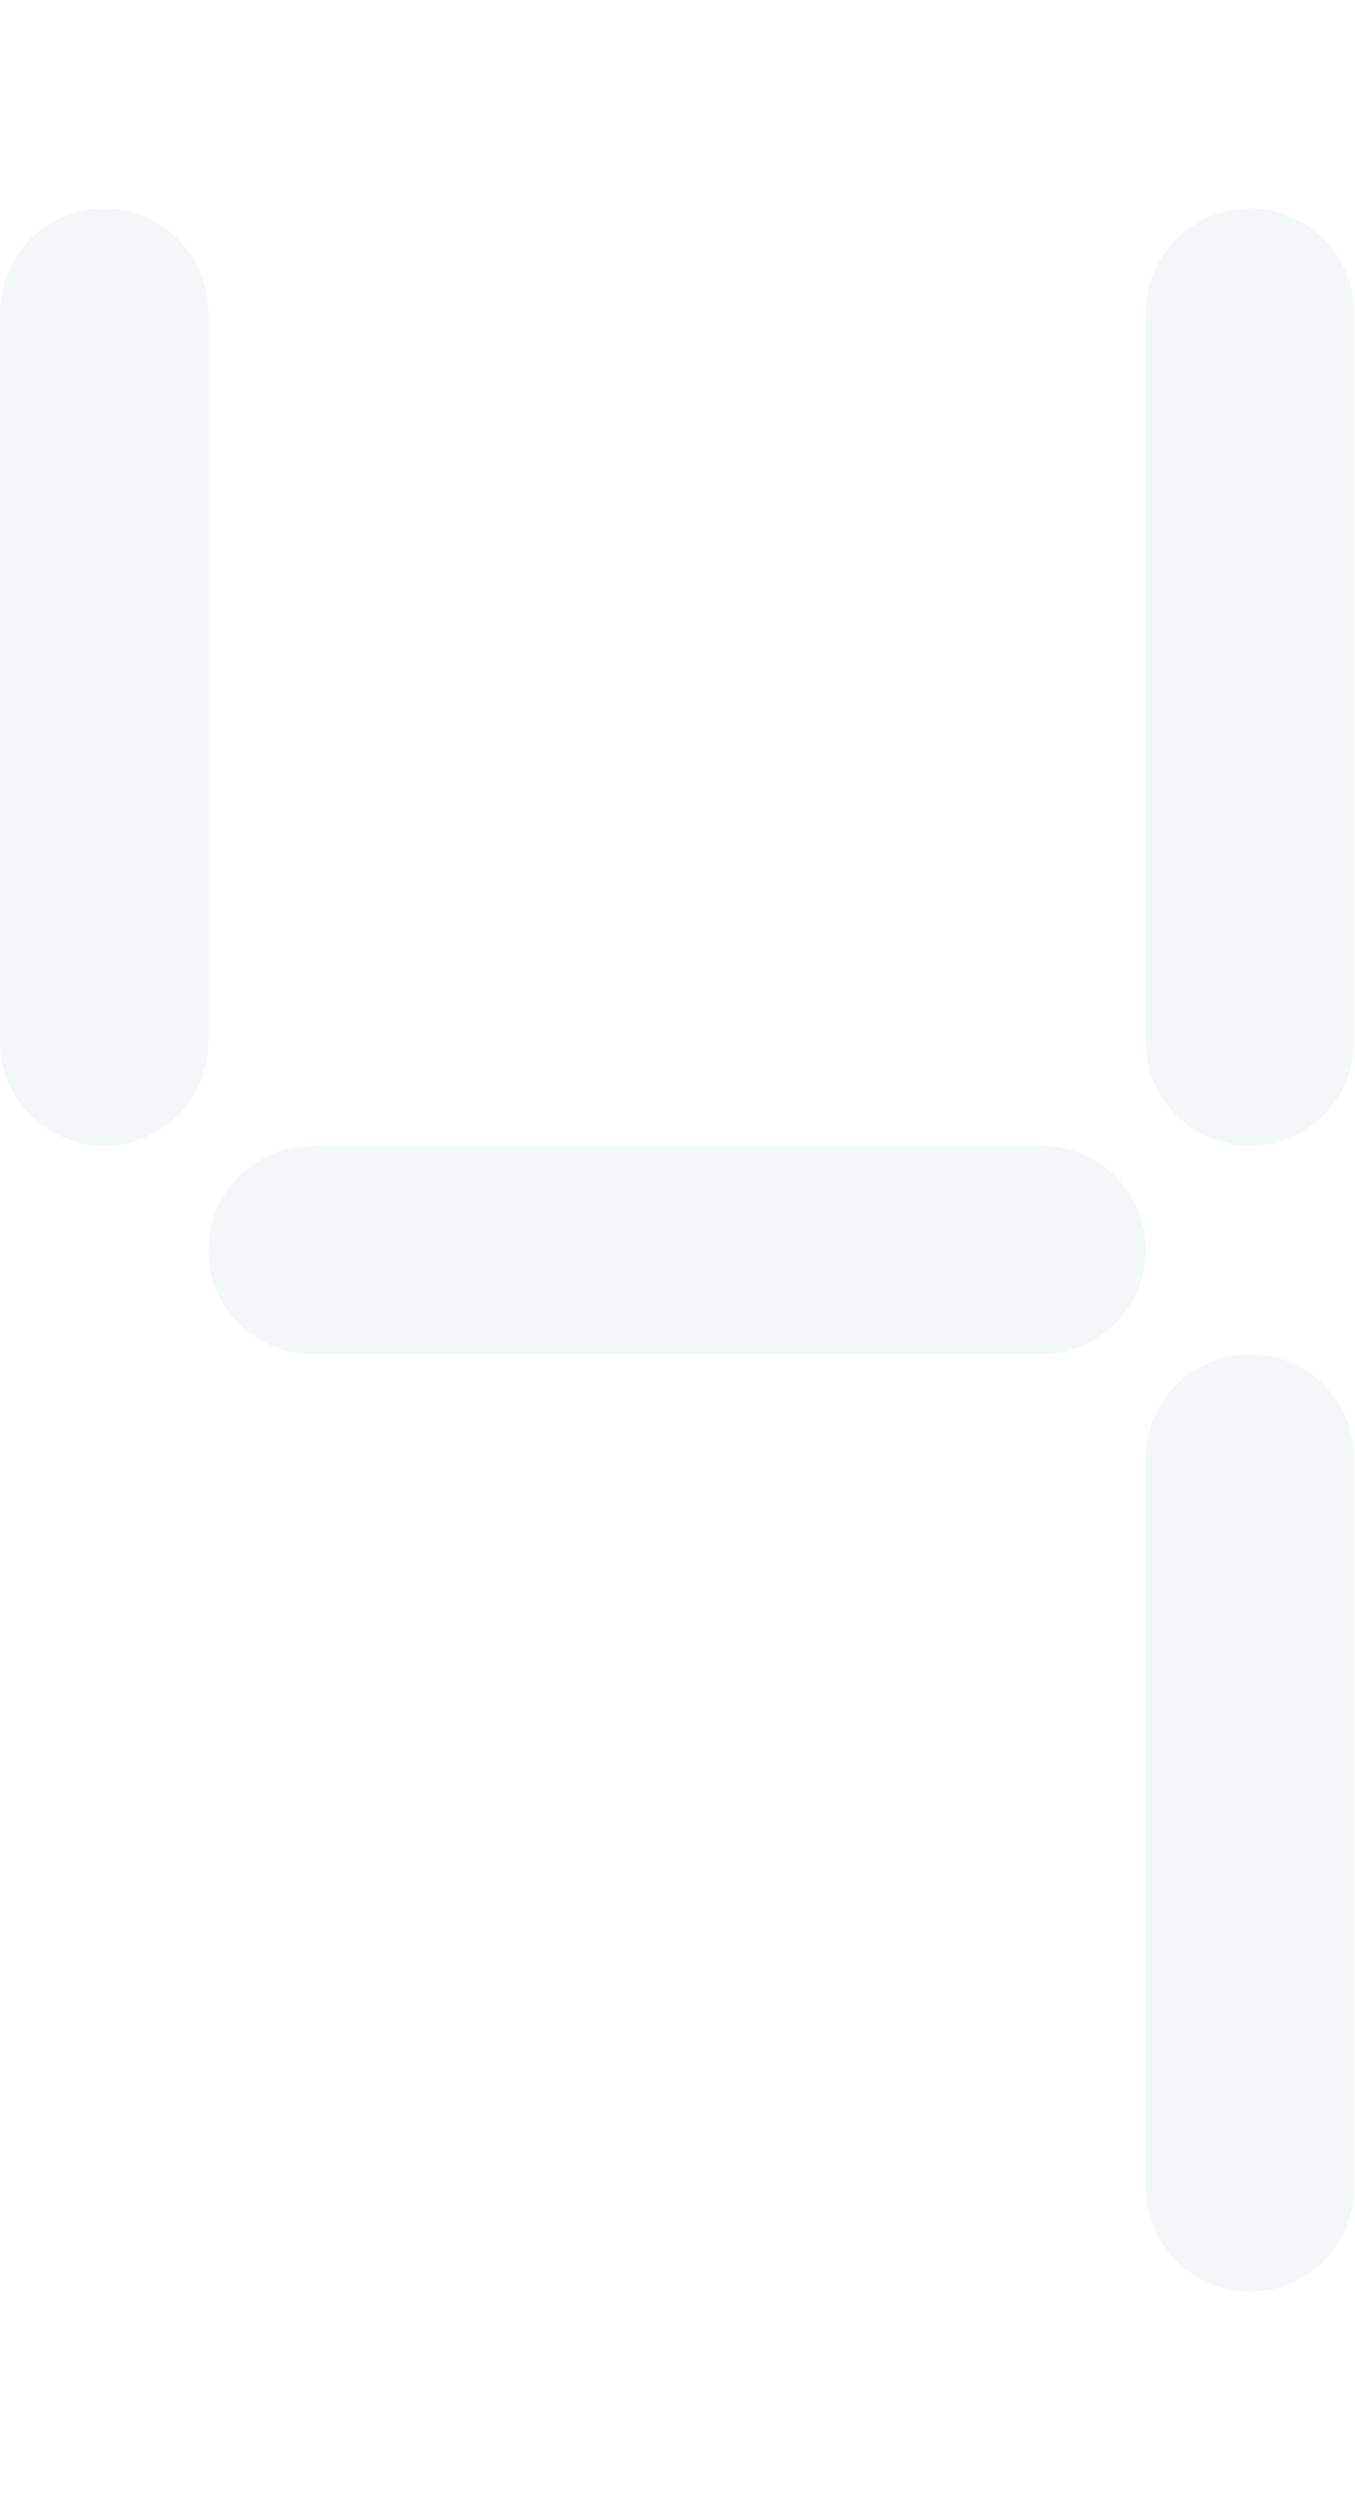
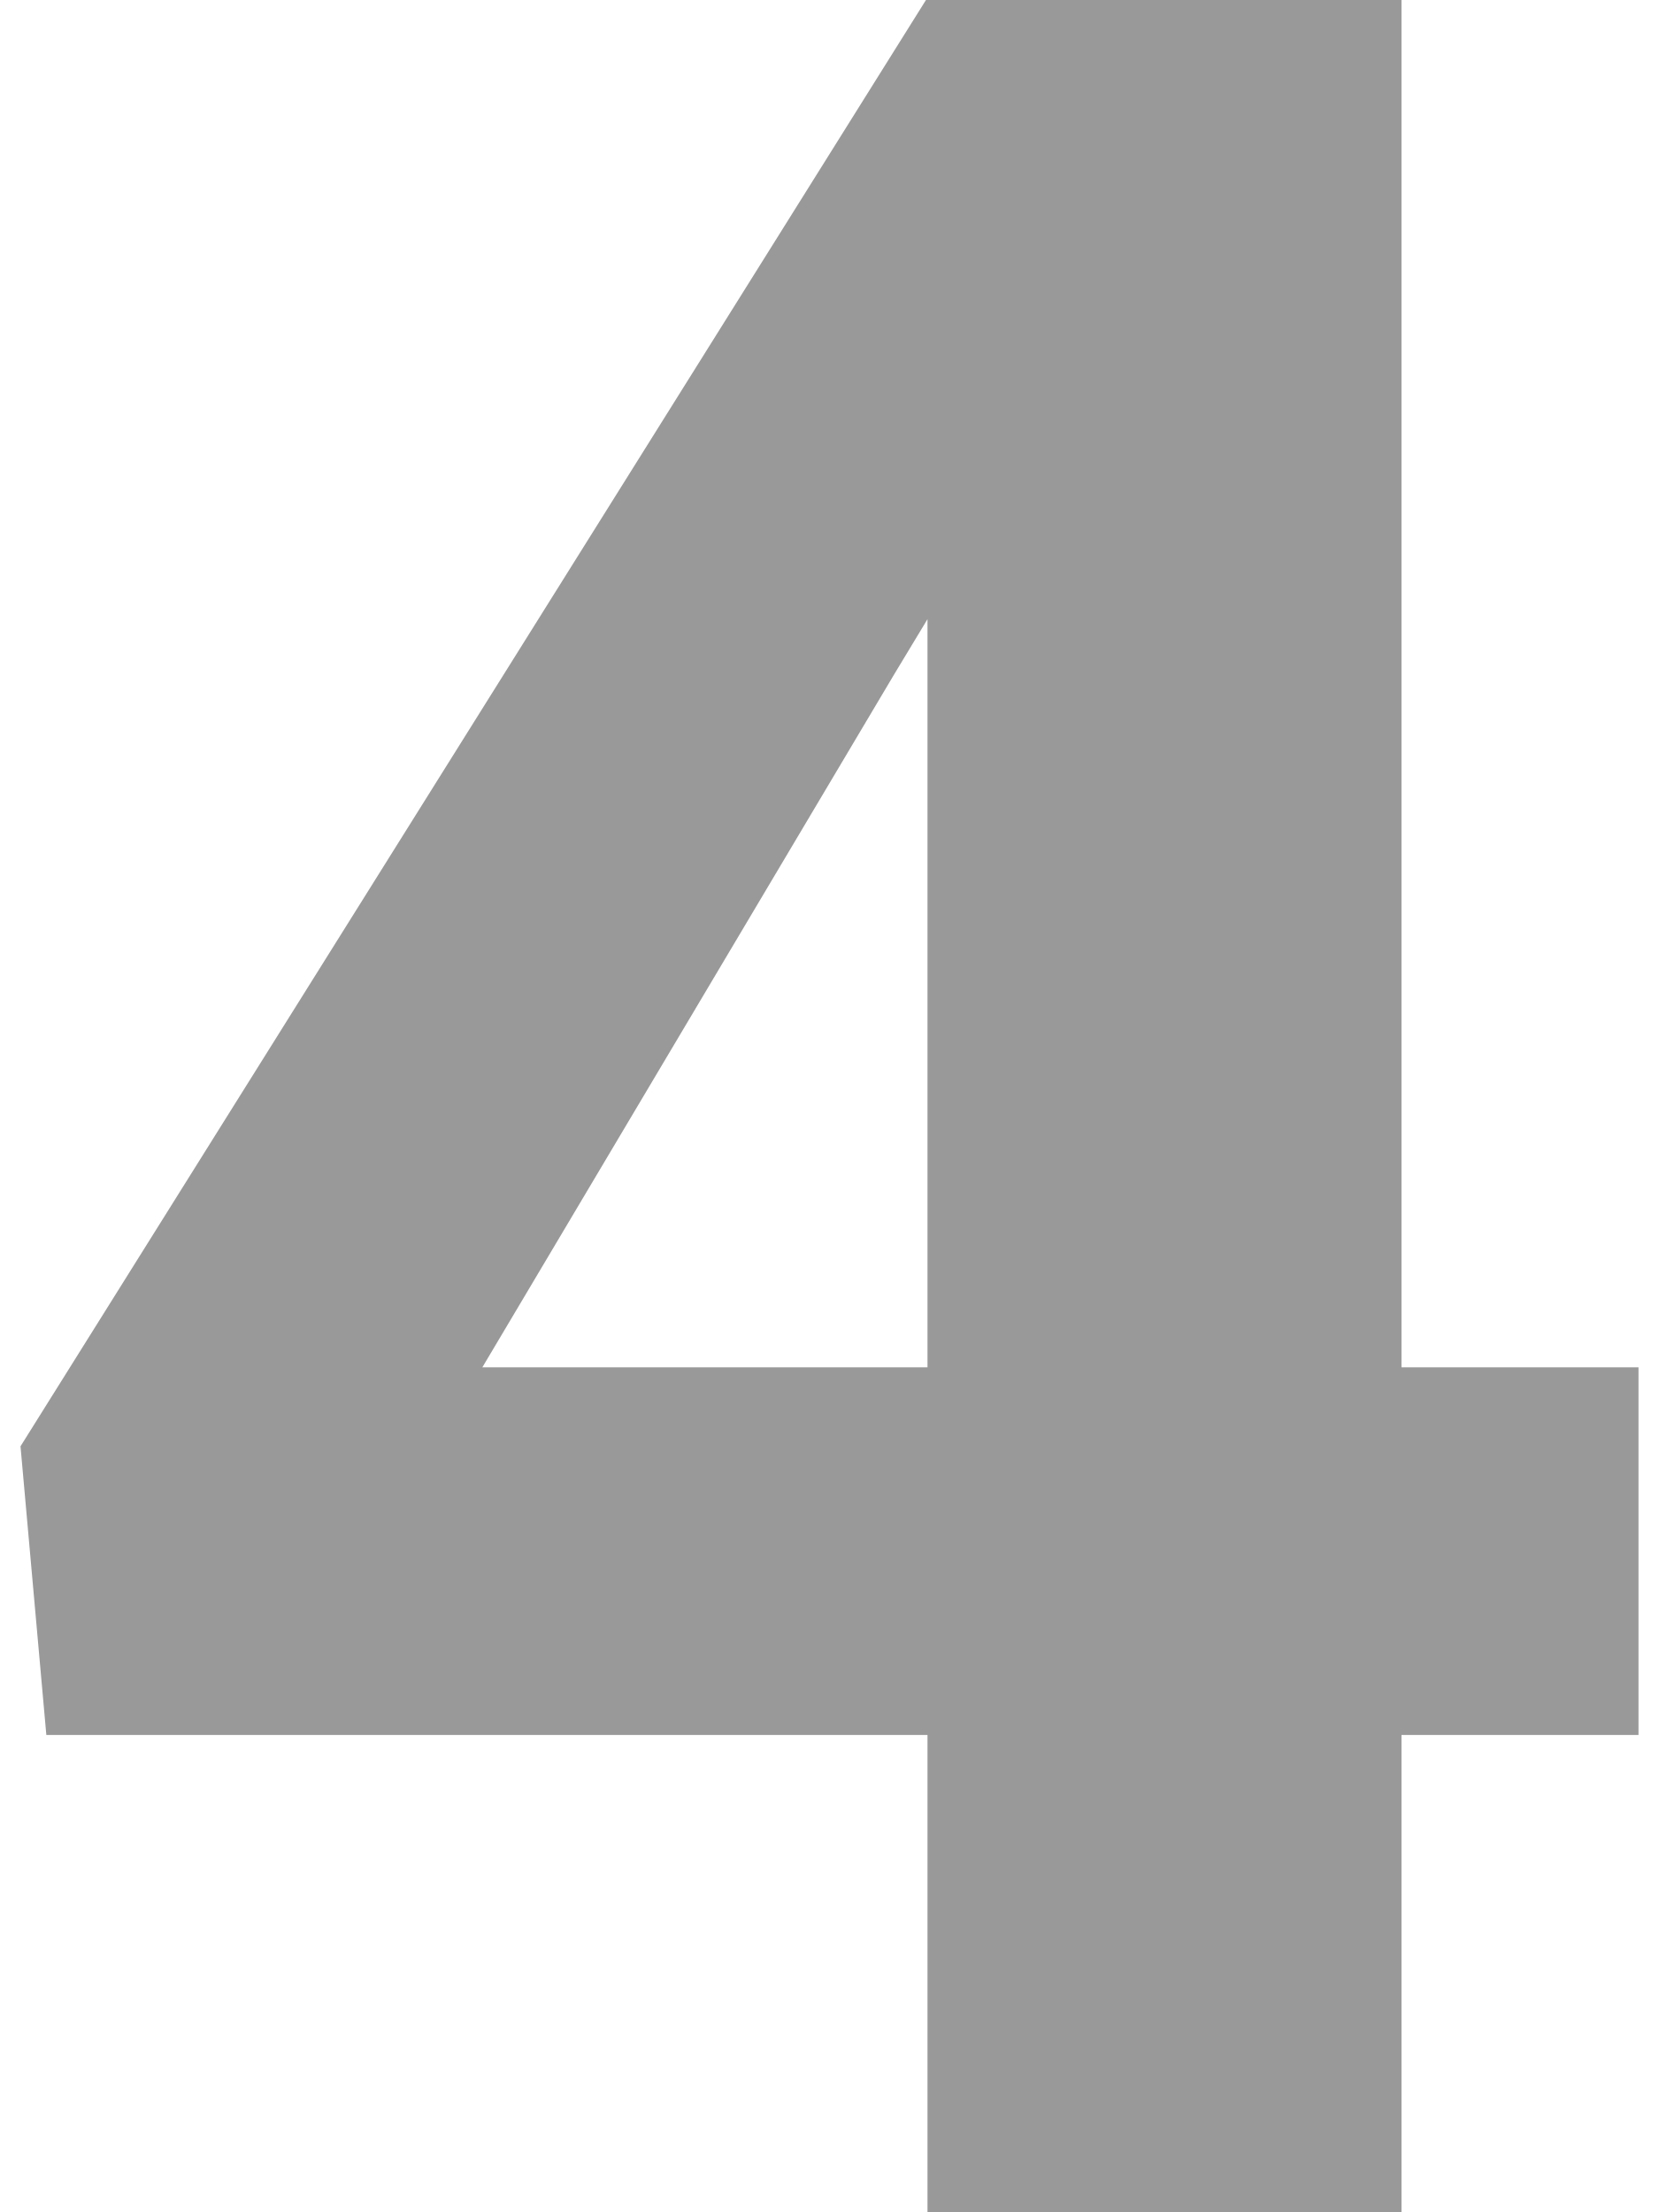
- <svg xmlns="http://www.w3.org/2000/svg" width="13" height="24" viewBox="0 0 13 24">
-   <g fill="#f4f7f8">
-     <rect x="0" y="2" width="2" height="9" rx="1" />
-     <rect x="2" y="11" width="9" height="2" rx="1" />
-     <rect x="11" y="2" width="2" height="9" rx="1" />
-     <rect x="11" y="13" width="2" height="9" rx="1" />
-   </g>
+ <svg xmlns="http://www.w3.org/2000/svg" width="15" height="20" viewBox="0 0 15 20">
+   <path fill="#999999" transform="translate(-0.6112637 20) scale(0.01373626)" d="M362-556L1123-556L1123-314L75-314L58-504L654-1456L901-1456L633-1012L362-556M655-1456L967-1456L967 0L655 0" />
</svg>
